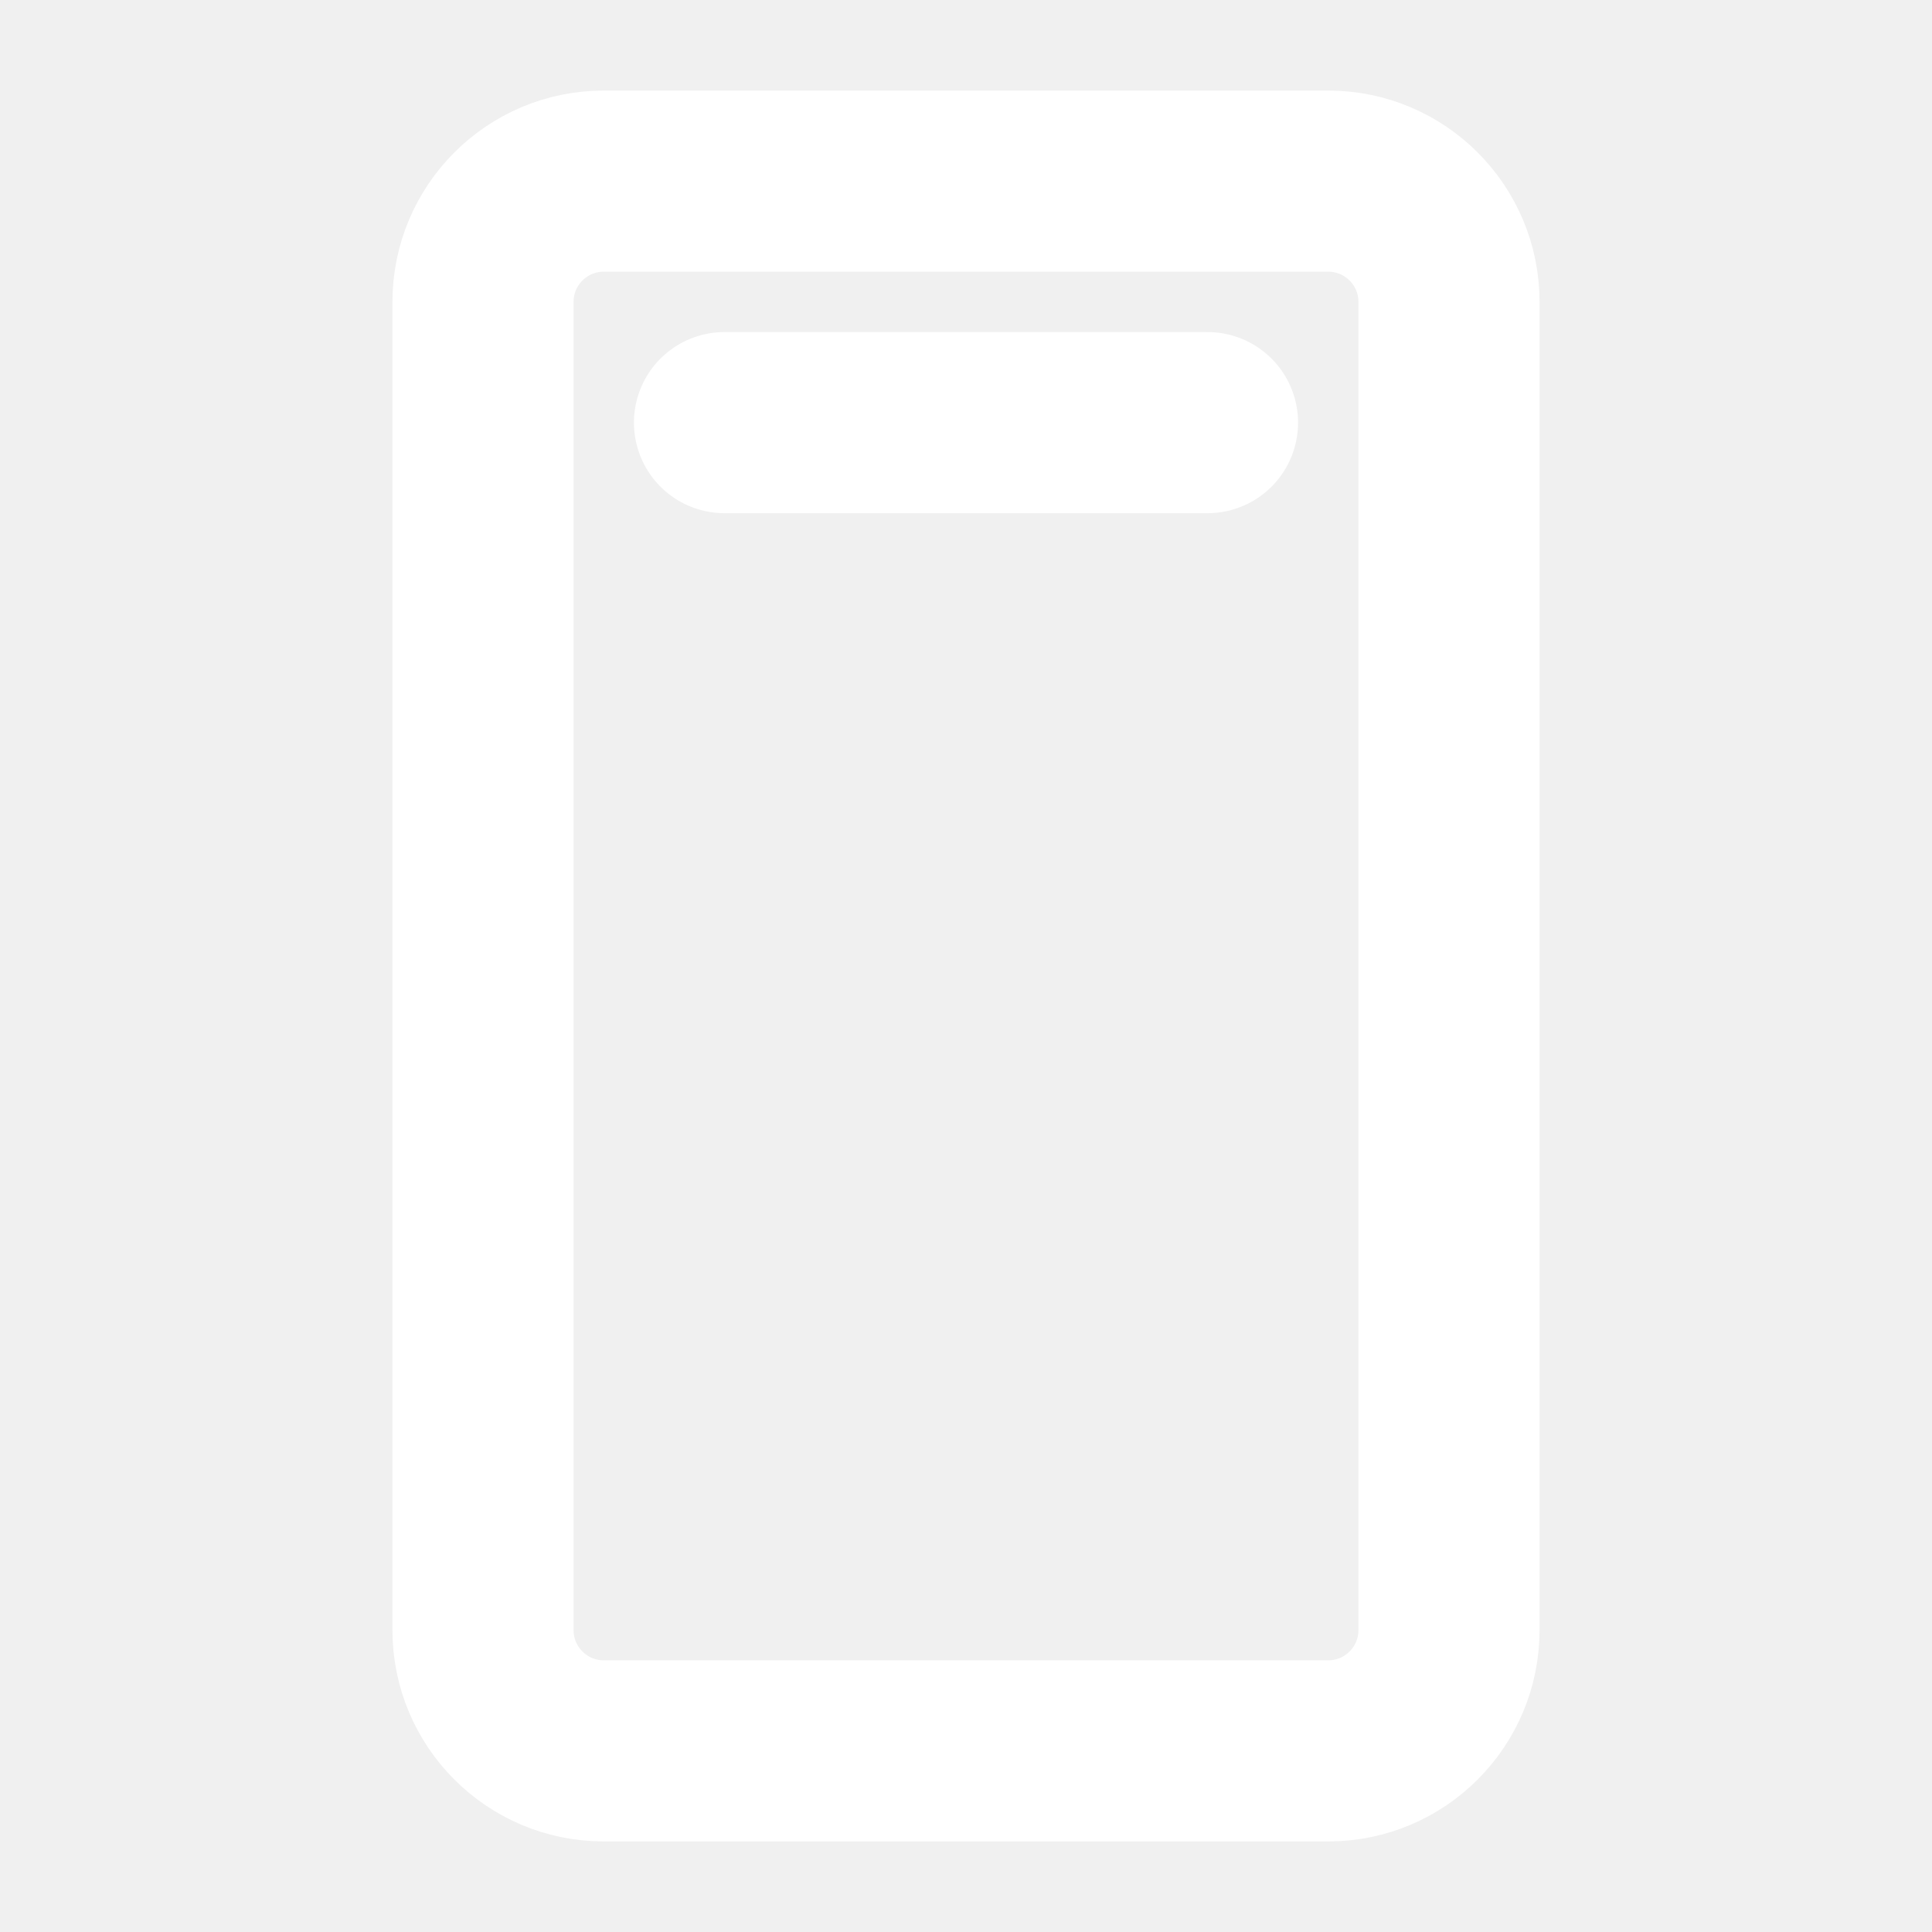
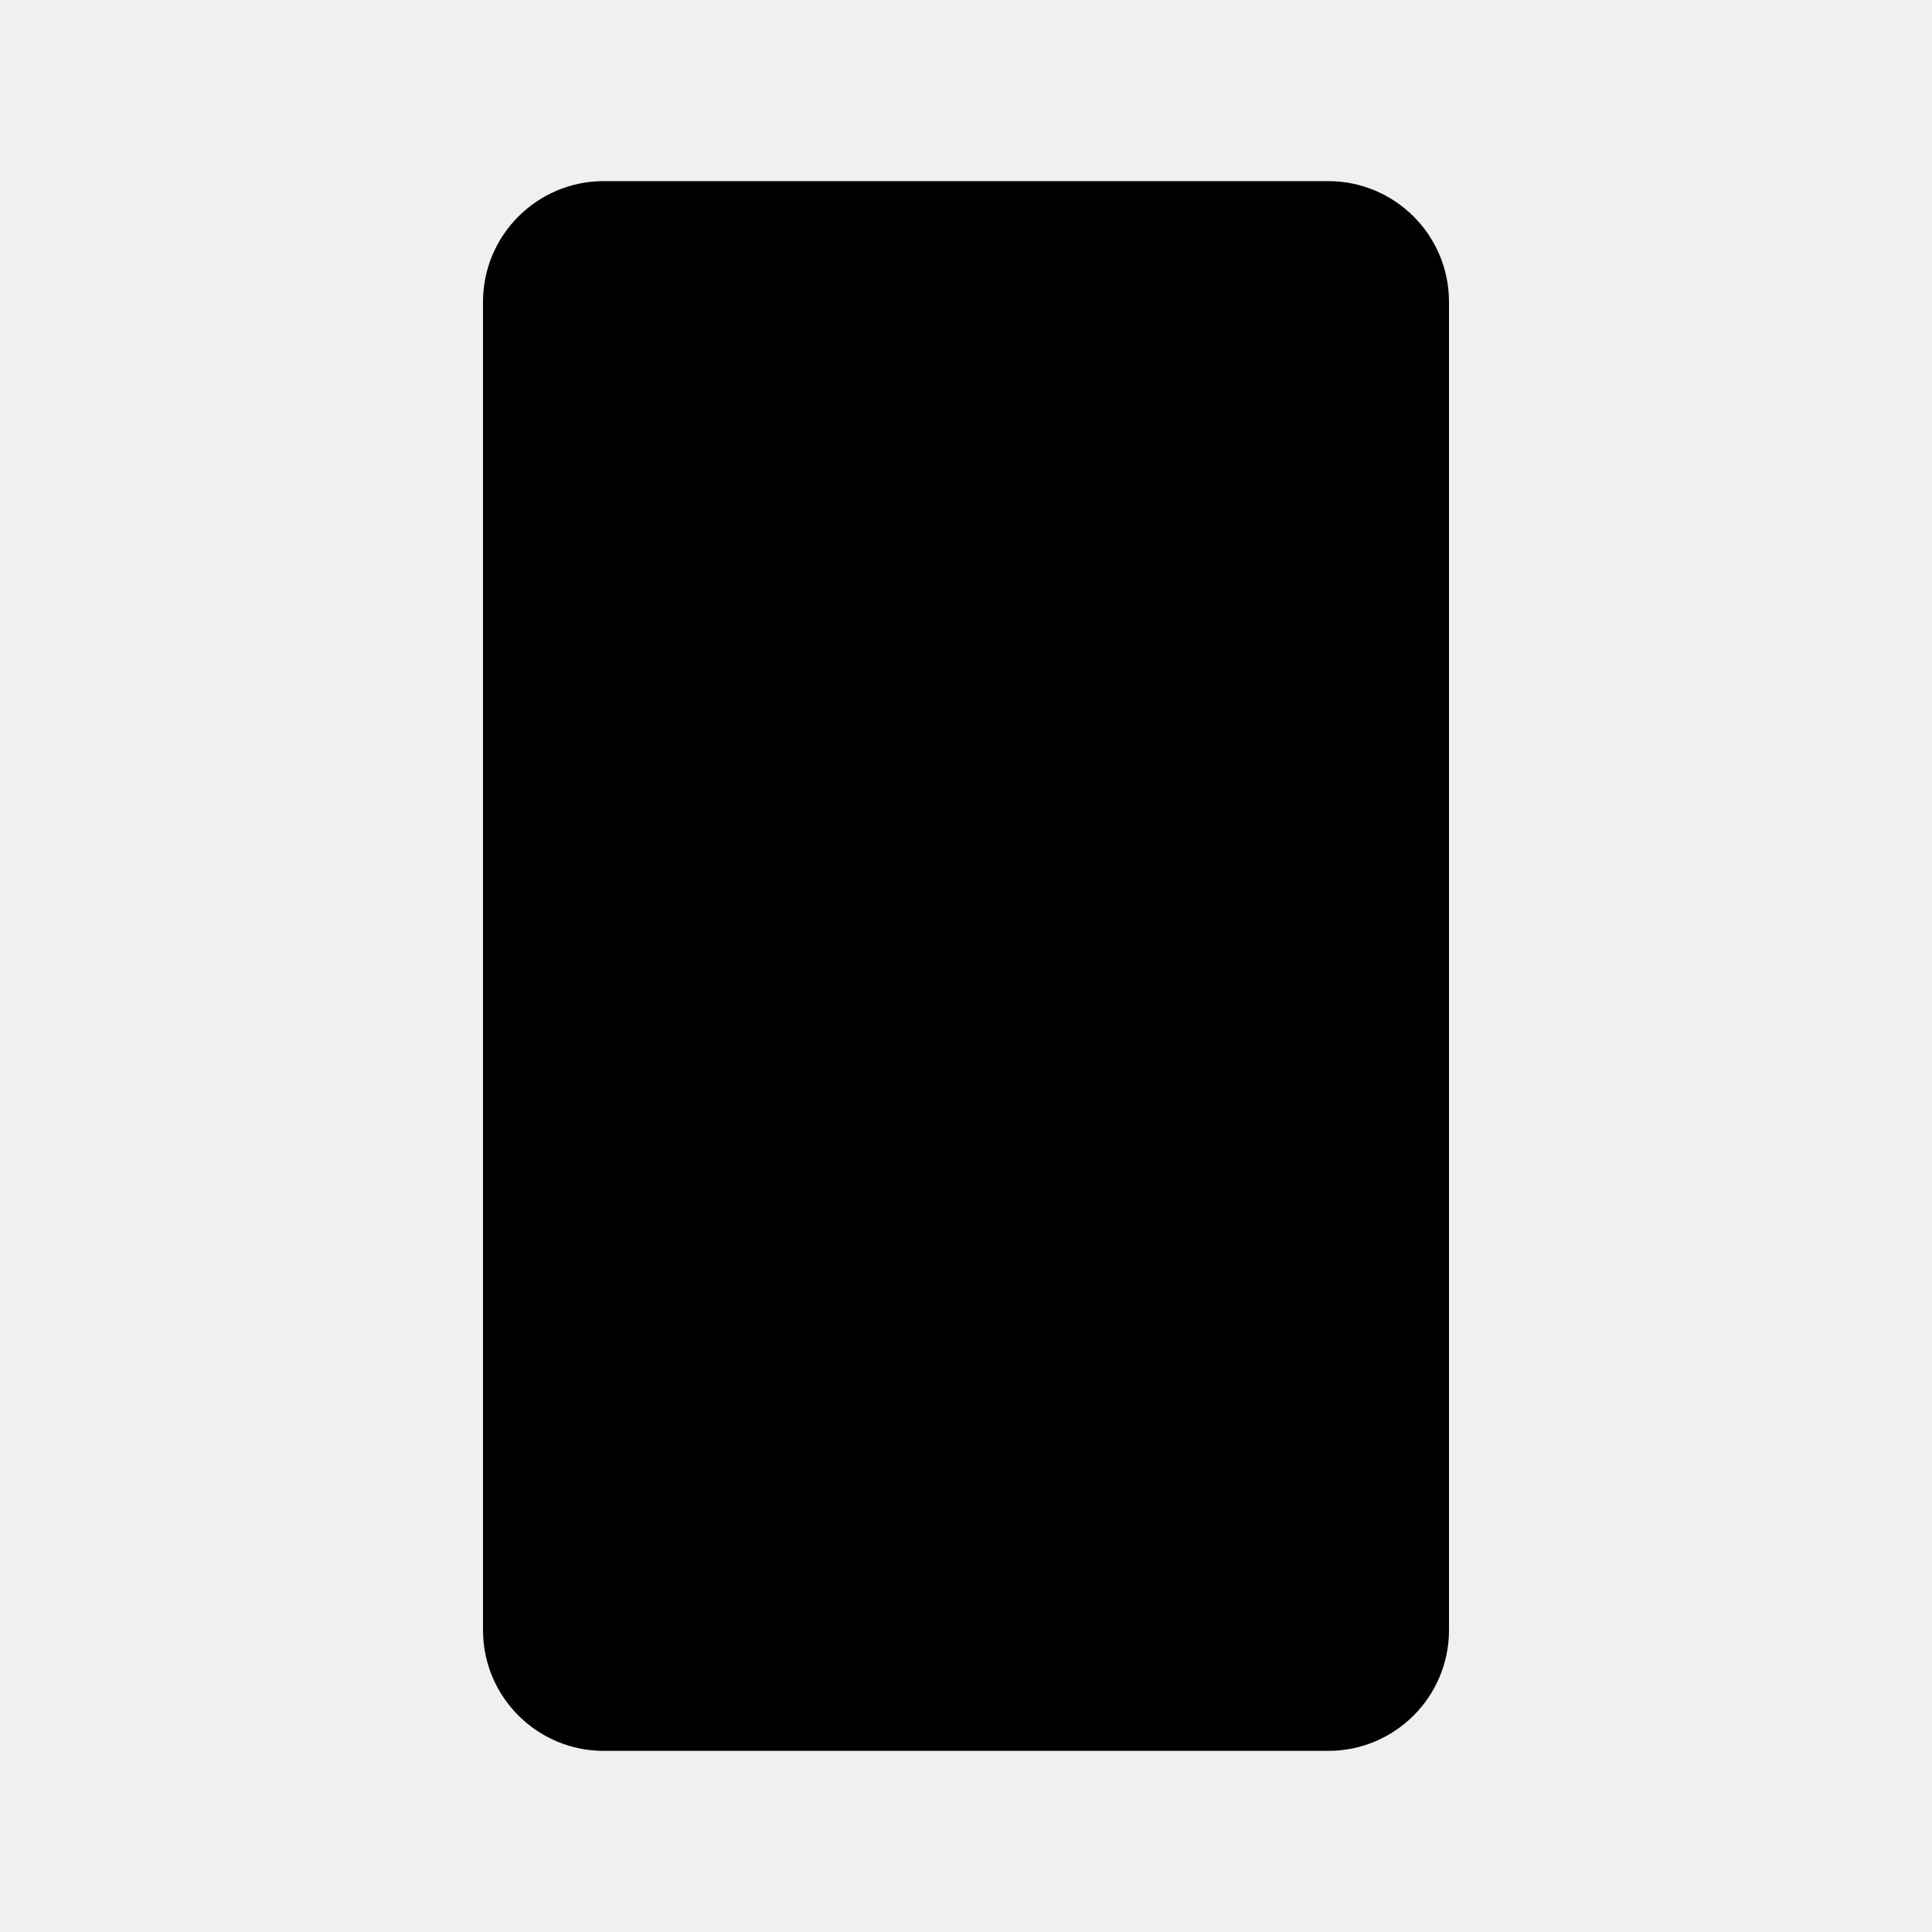
- <svg xmlns="http://www.w3.org/2000/svg" width="16" height="16" viewBox="0 0 16 16" fill="none">
-   <path d="M12 13.5V2.5C12 1.948 11.552 1.5 11 1.5L5 1.5C4.448 1.5 4 1.948 4 2.5L4 13.5C4 14.052 4.448 14.5 5 14.5H11C11.552 14.5 12 14.052 12 13.5Z" stroke="white" stroke-width="1.5" stroke-linecap="round" stroke-linejoin="round" />
-   <path d="M6 3.5H10" stroke="white" stroke-width="1.5" stroke-linecap="round" stroke-linejoin="round" />
+ <svg xmlns="http://www.w3.org/2000/svg" width="16" height="16" viewBox="0 0 16 16">
+   <path d="M12 13.5V2.5C12 1.948 11.552 1.5 11 1.5L5 1.5C4.448 1.5 4 1.948 4 2.5L4 13.5C4 14.052 4.448 14.5 5 14.5H11C11.552 14.5 12 14.052 12 13.5Z" stroke-width="1.5" stroke-linecap="round" stroke-linejoin="round" />
+   <path d="M6 3.5H10" stroke-width="1.5" stroke-linecap="round" stroke-linejoin="round" />
</svg>
